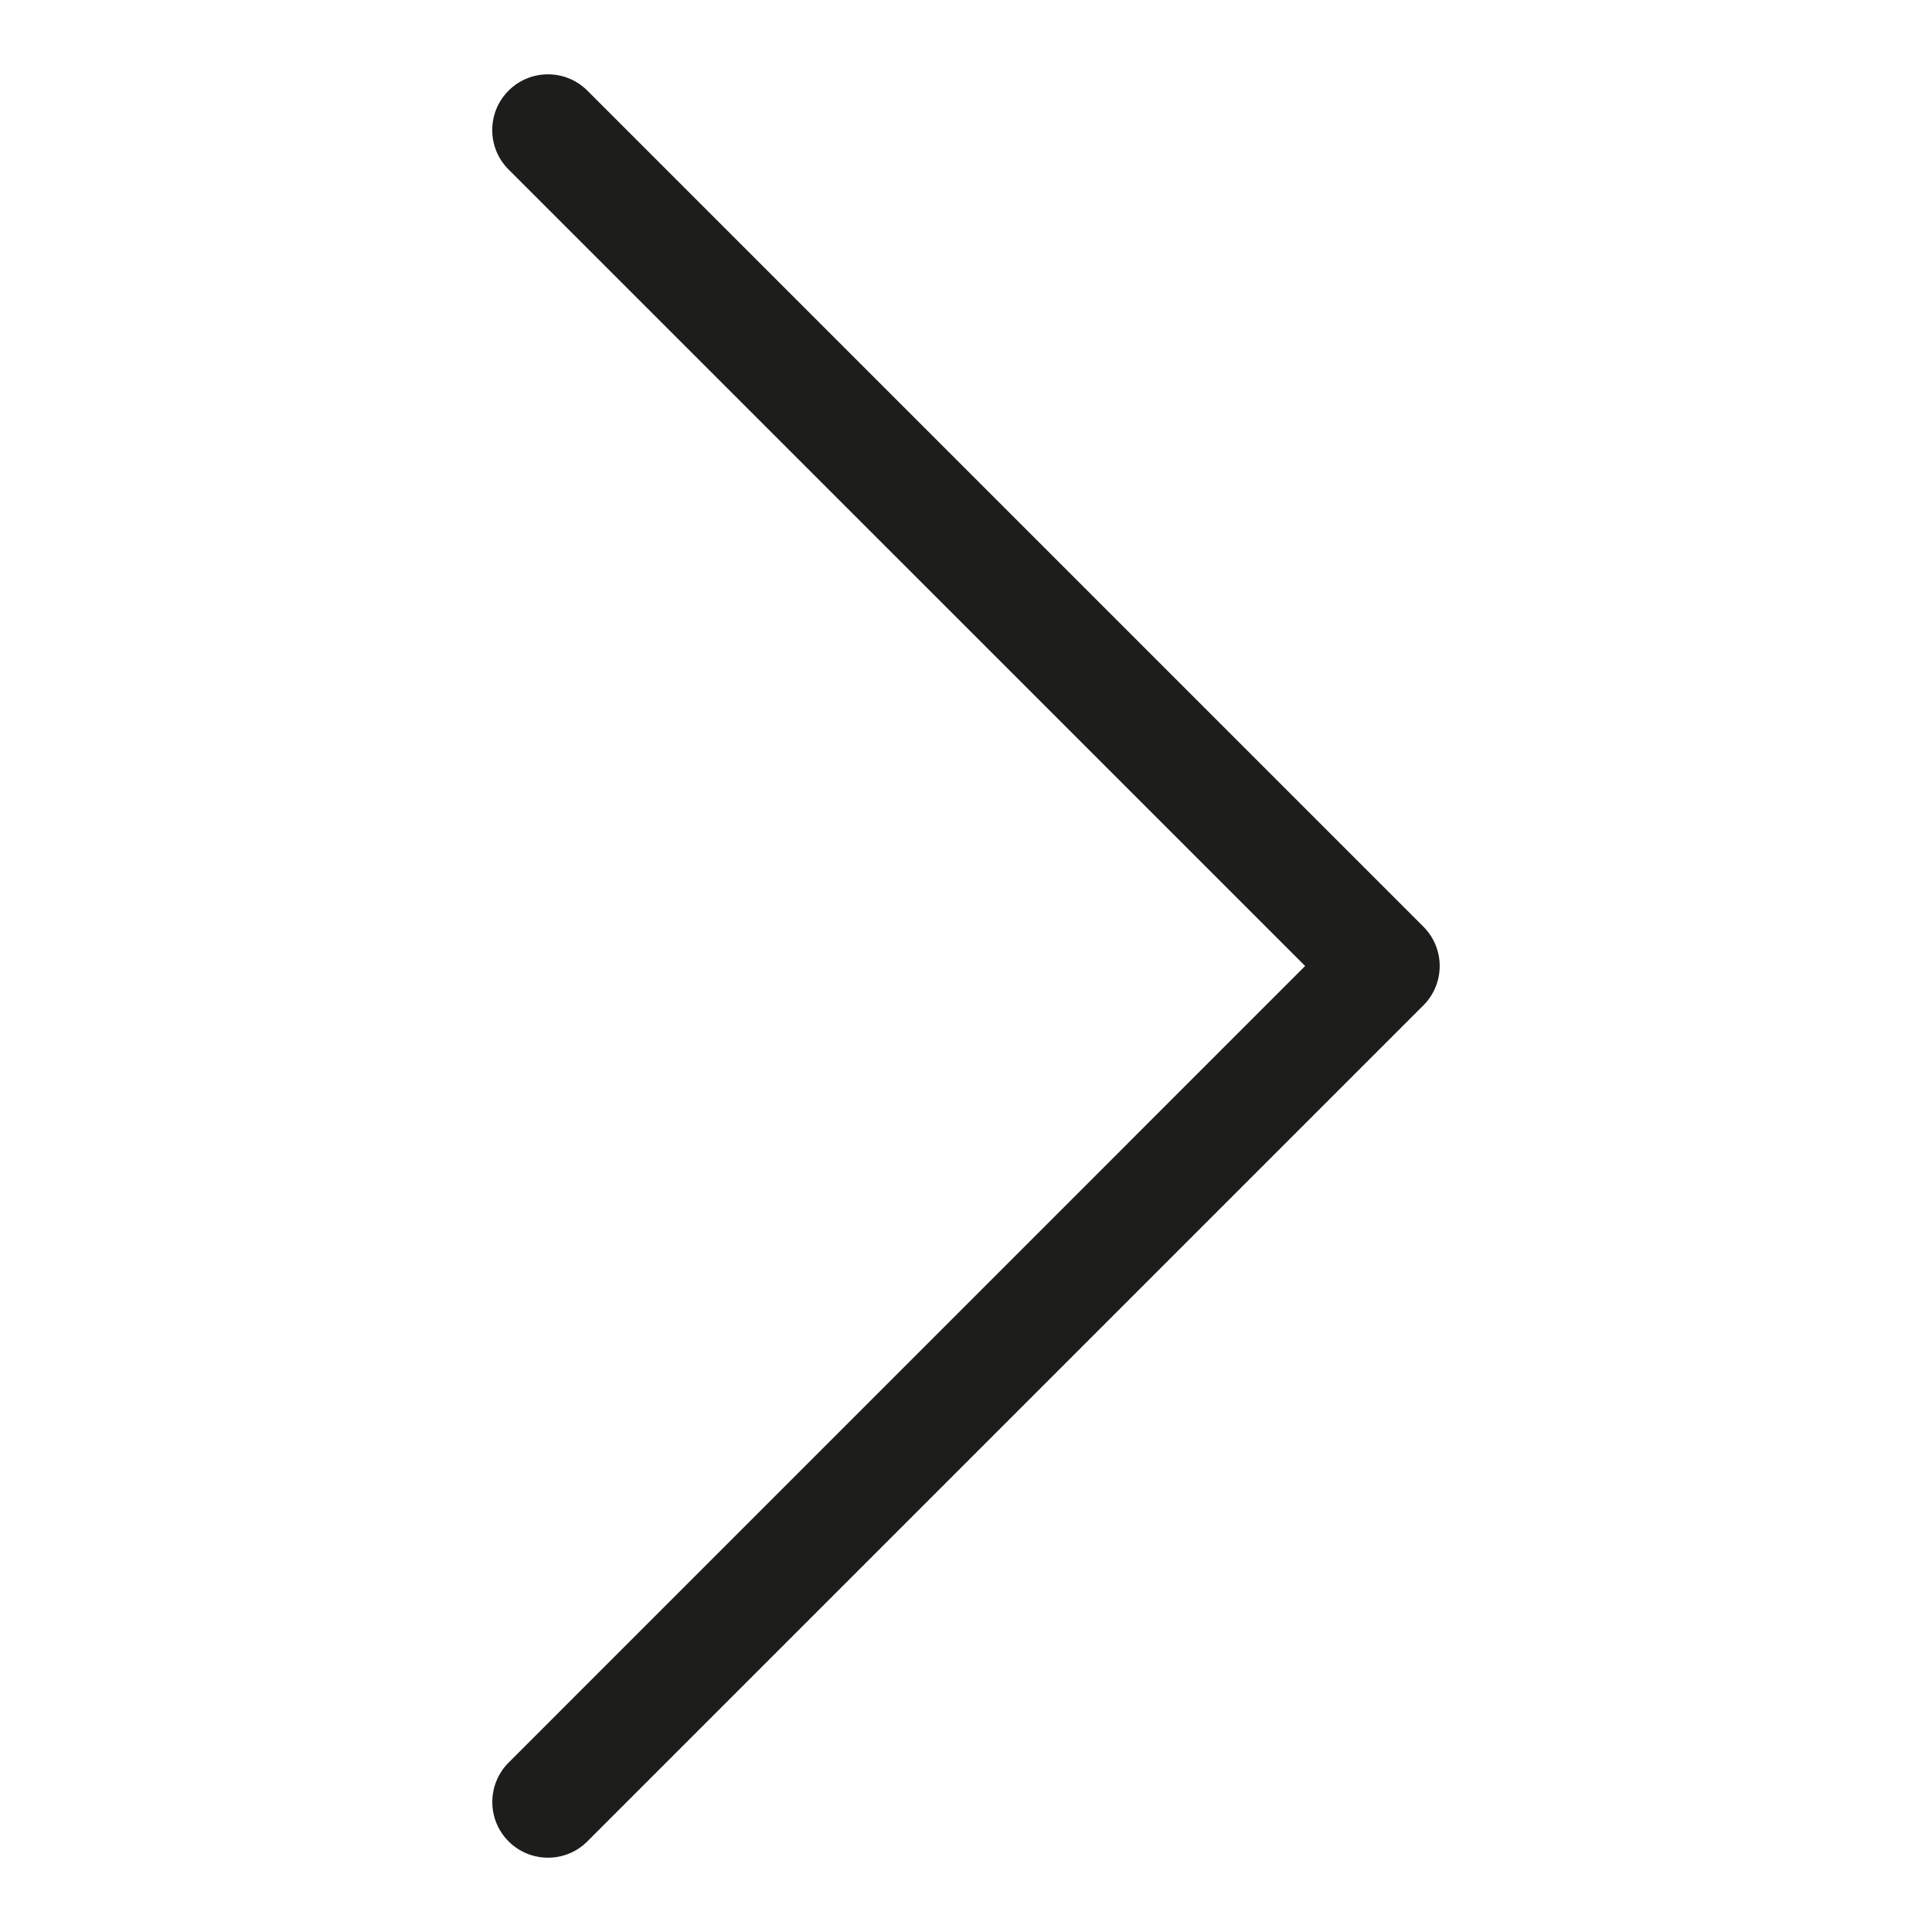
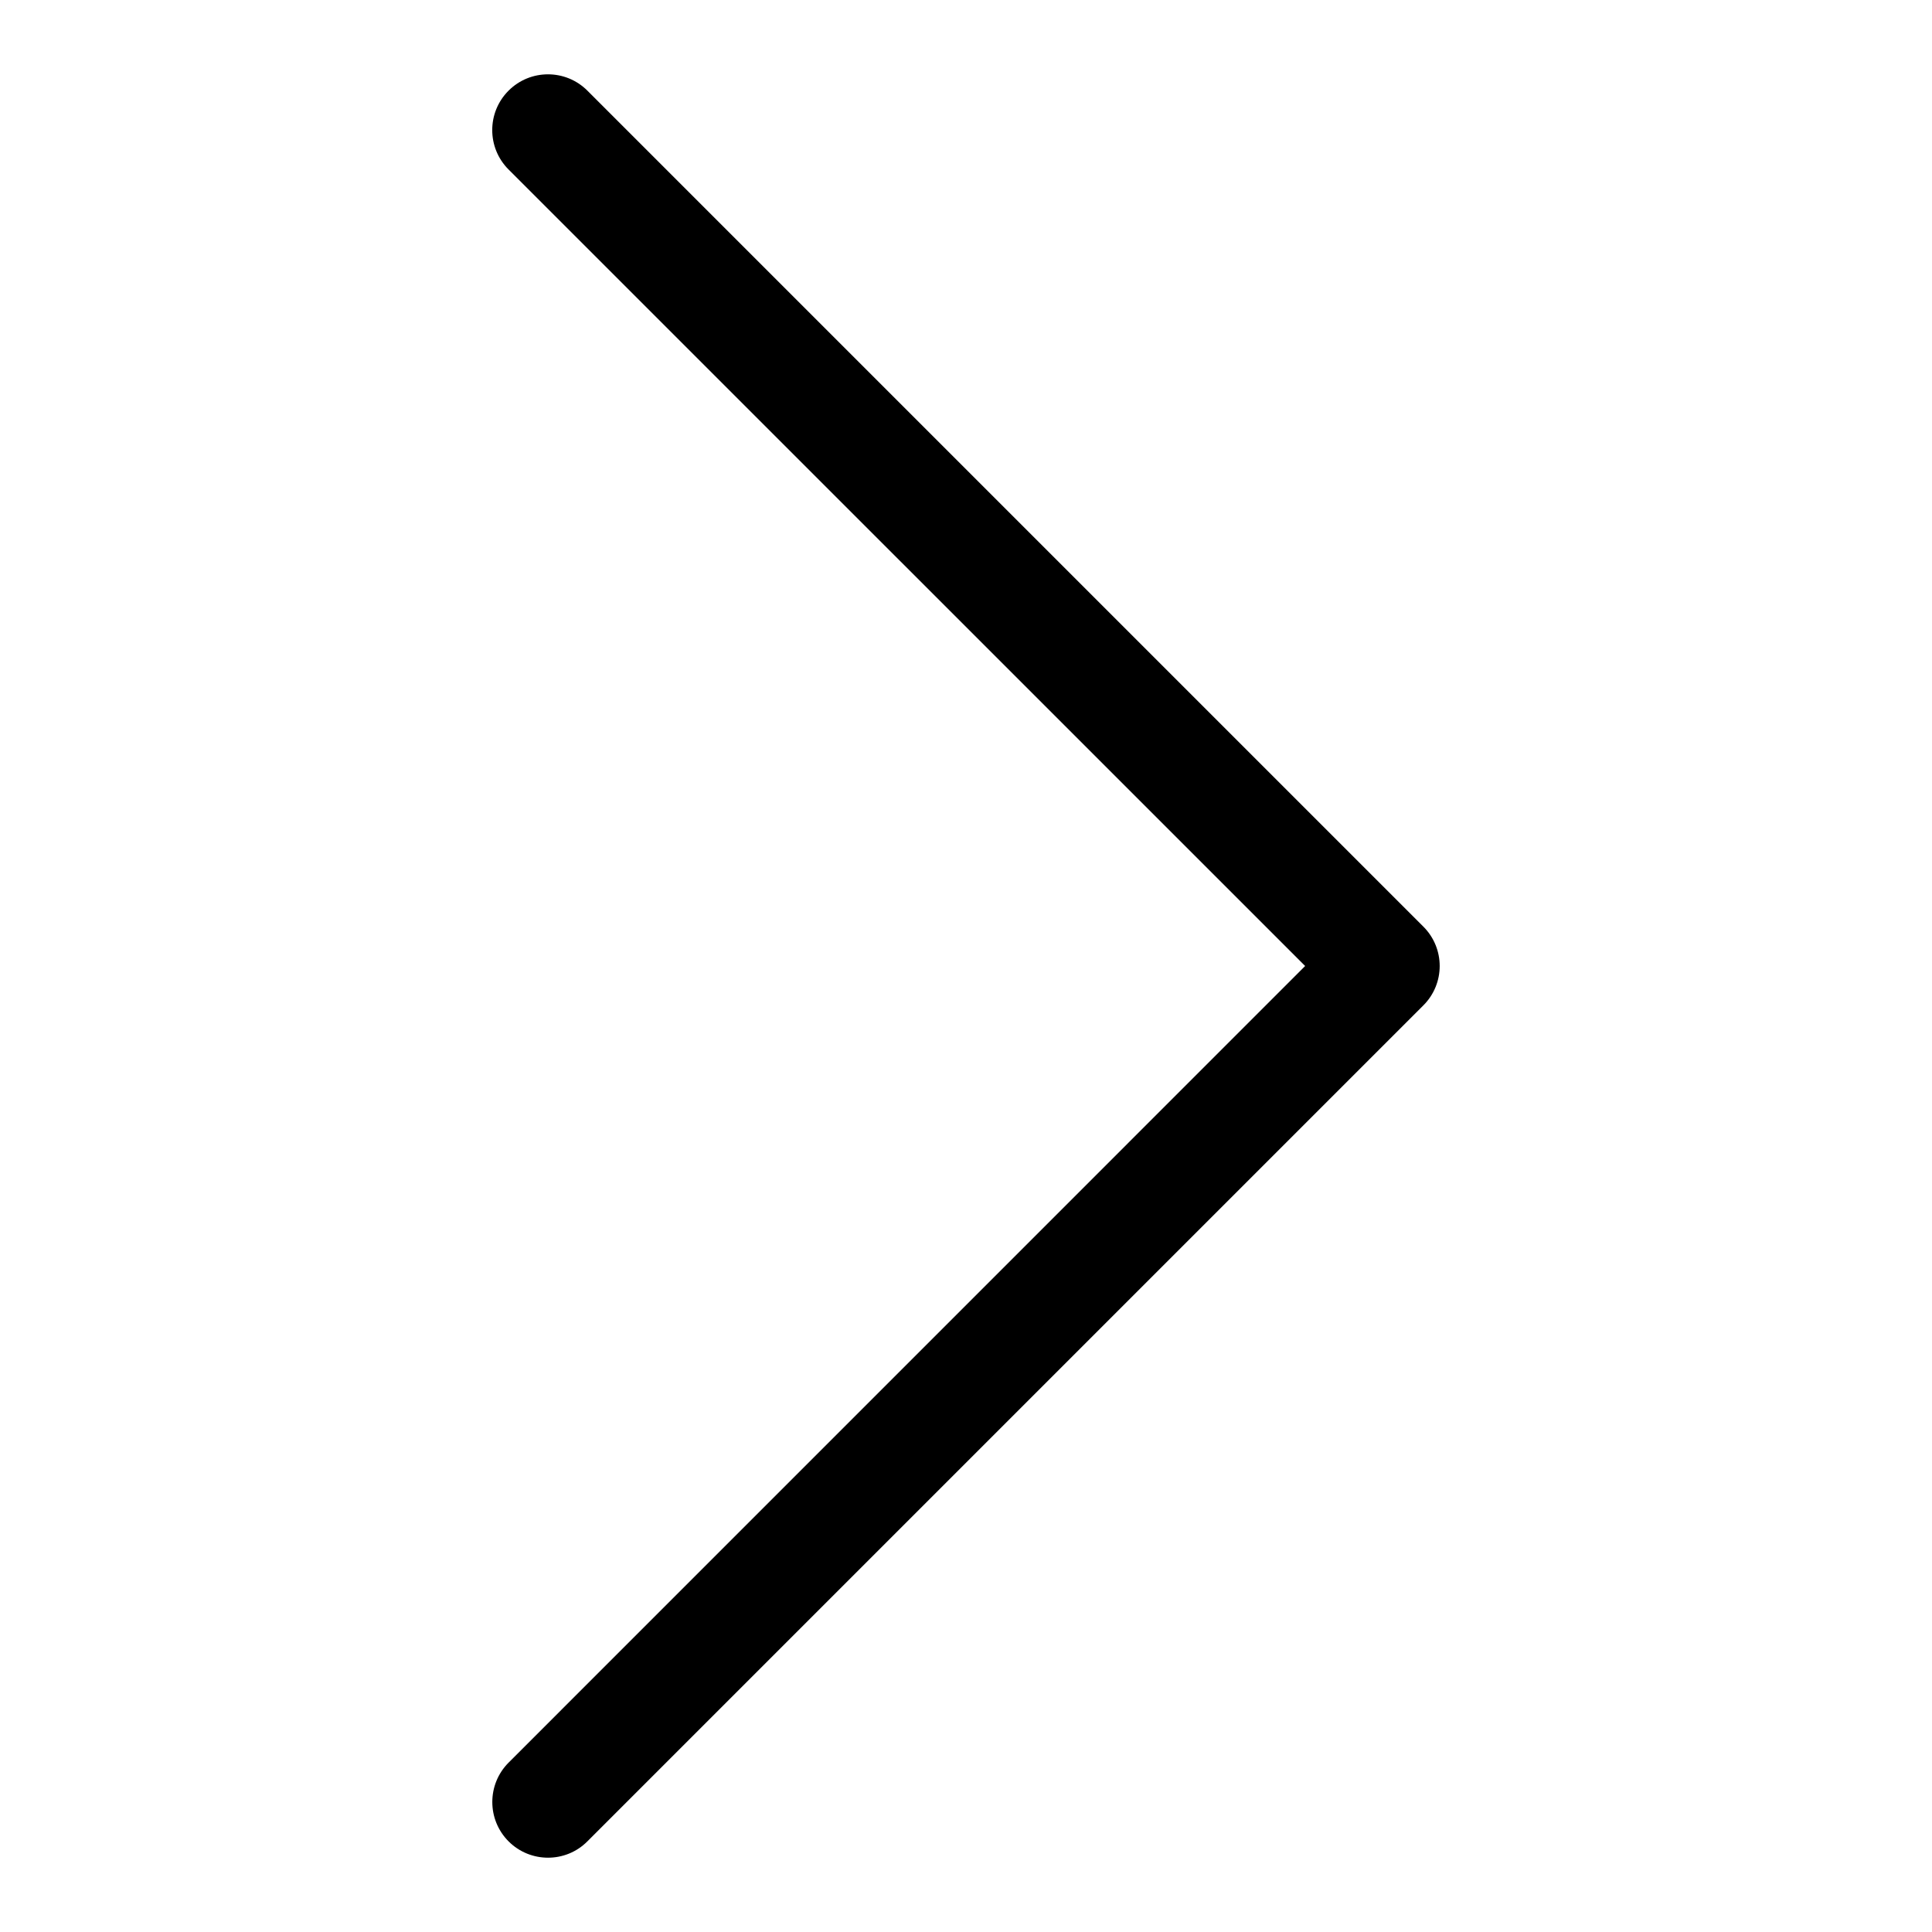
<svg xmlns="http://www.w3.org/2000/svg" enable-background="new 0 0 26 26" id="Слой_1" version="1.1" viewBox="0 0 26 26" xml:space="preserve">
-   <path d="M19.155,12.47l-11.25-11.25c-0.293-0.293-0.768-0.293-1.061,0  s-0.293,0.768,0,1.061L17.564,13L6.845,23.72c-0.293,0.293-0.293,0.768,0,1.061  C6.991,24.927,7.183,25,7.375,25s0.384-0.073,0.53-0.22l11.25-11.25  C19.448,13.237,19.448,12.763,19.155,12.47z" fill="#1D1D1B" />
+   <path d="M19.155,12.47l-11.25-11.25c-0.293-0.293-0.768-0.293-1.061,0  s-0.293,0.768,0,1.061L17.564,13L6.845,23.72c-0.293,0.293-0.293,0.768,0,1.061  C6.991,24.927,7.183,25,7.375,25s0.384-0.073,0.53-0.22l11.25-11.25  C19.448,13.237,19.448,12.763,19.155,12.47z" />
</svg>
